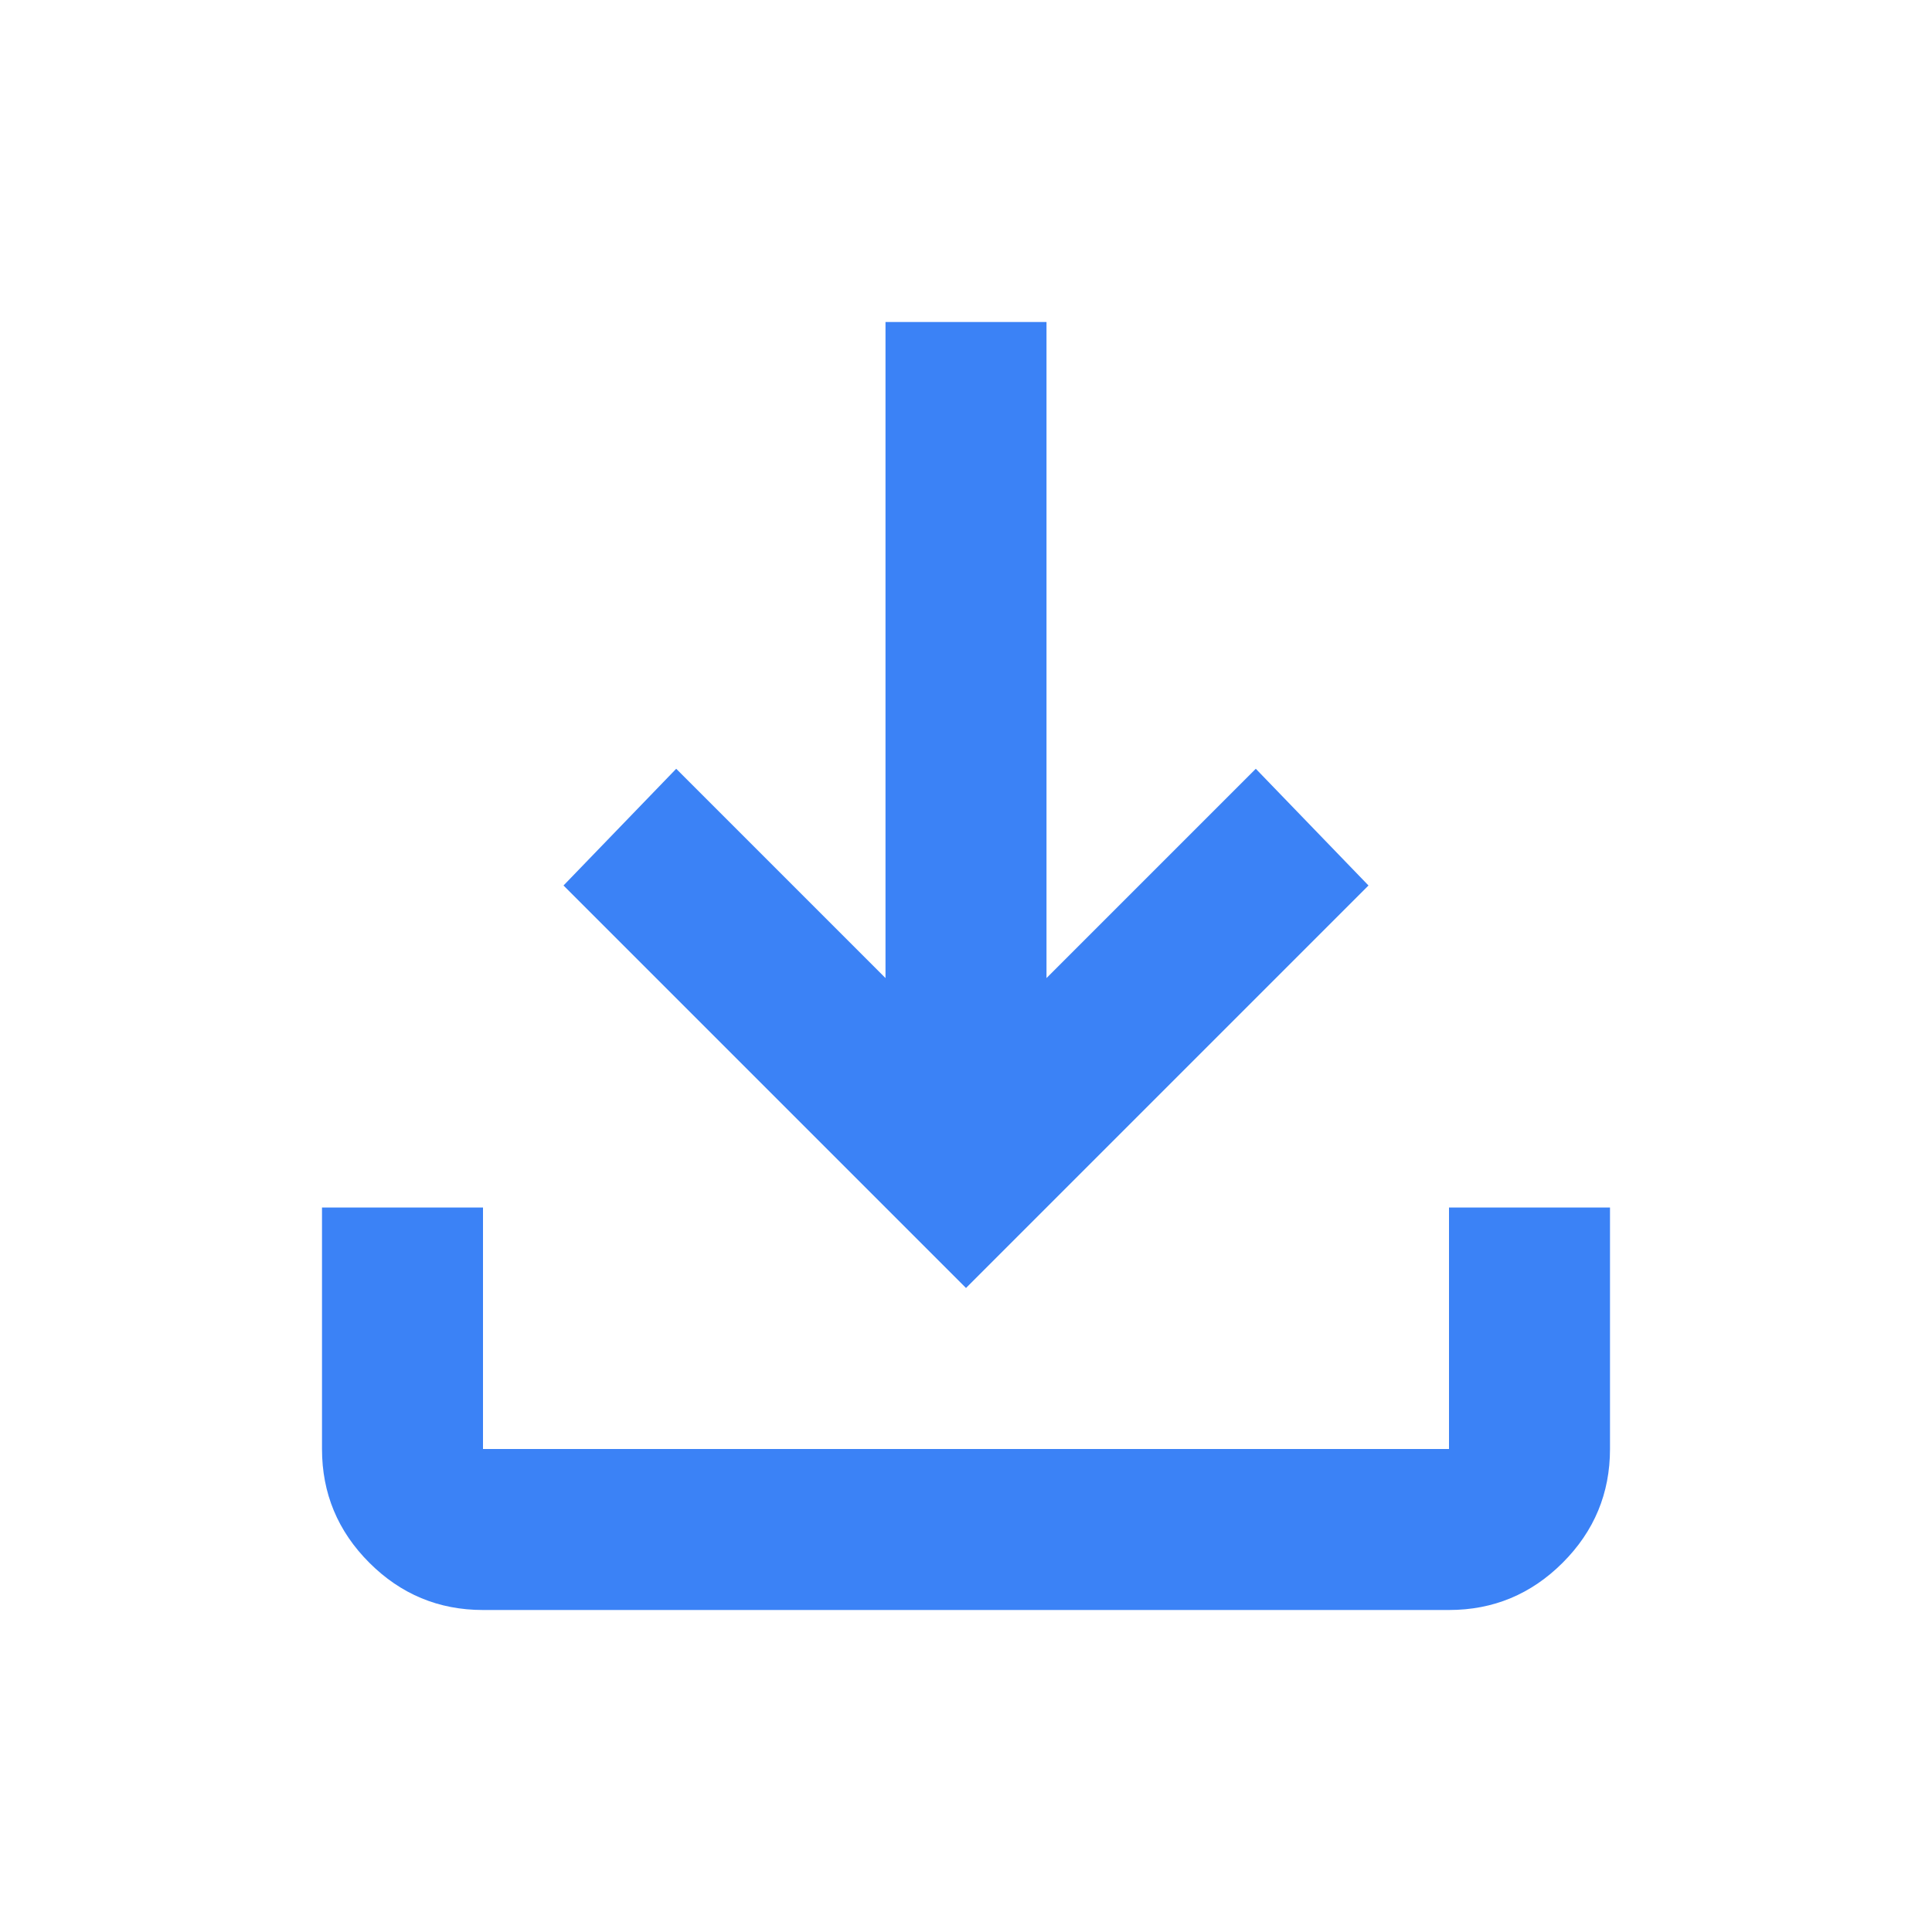
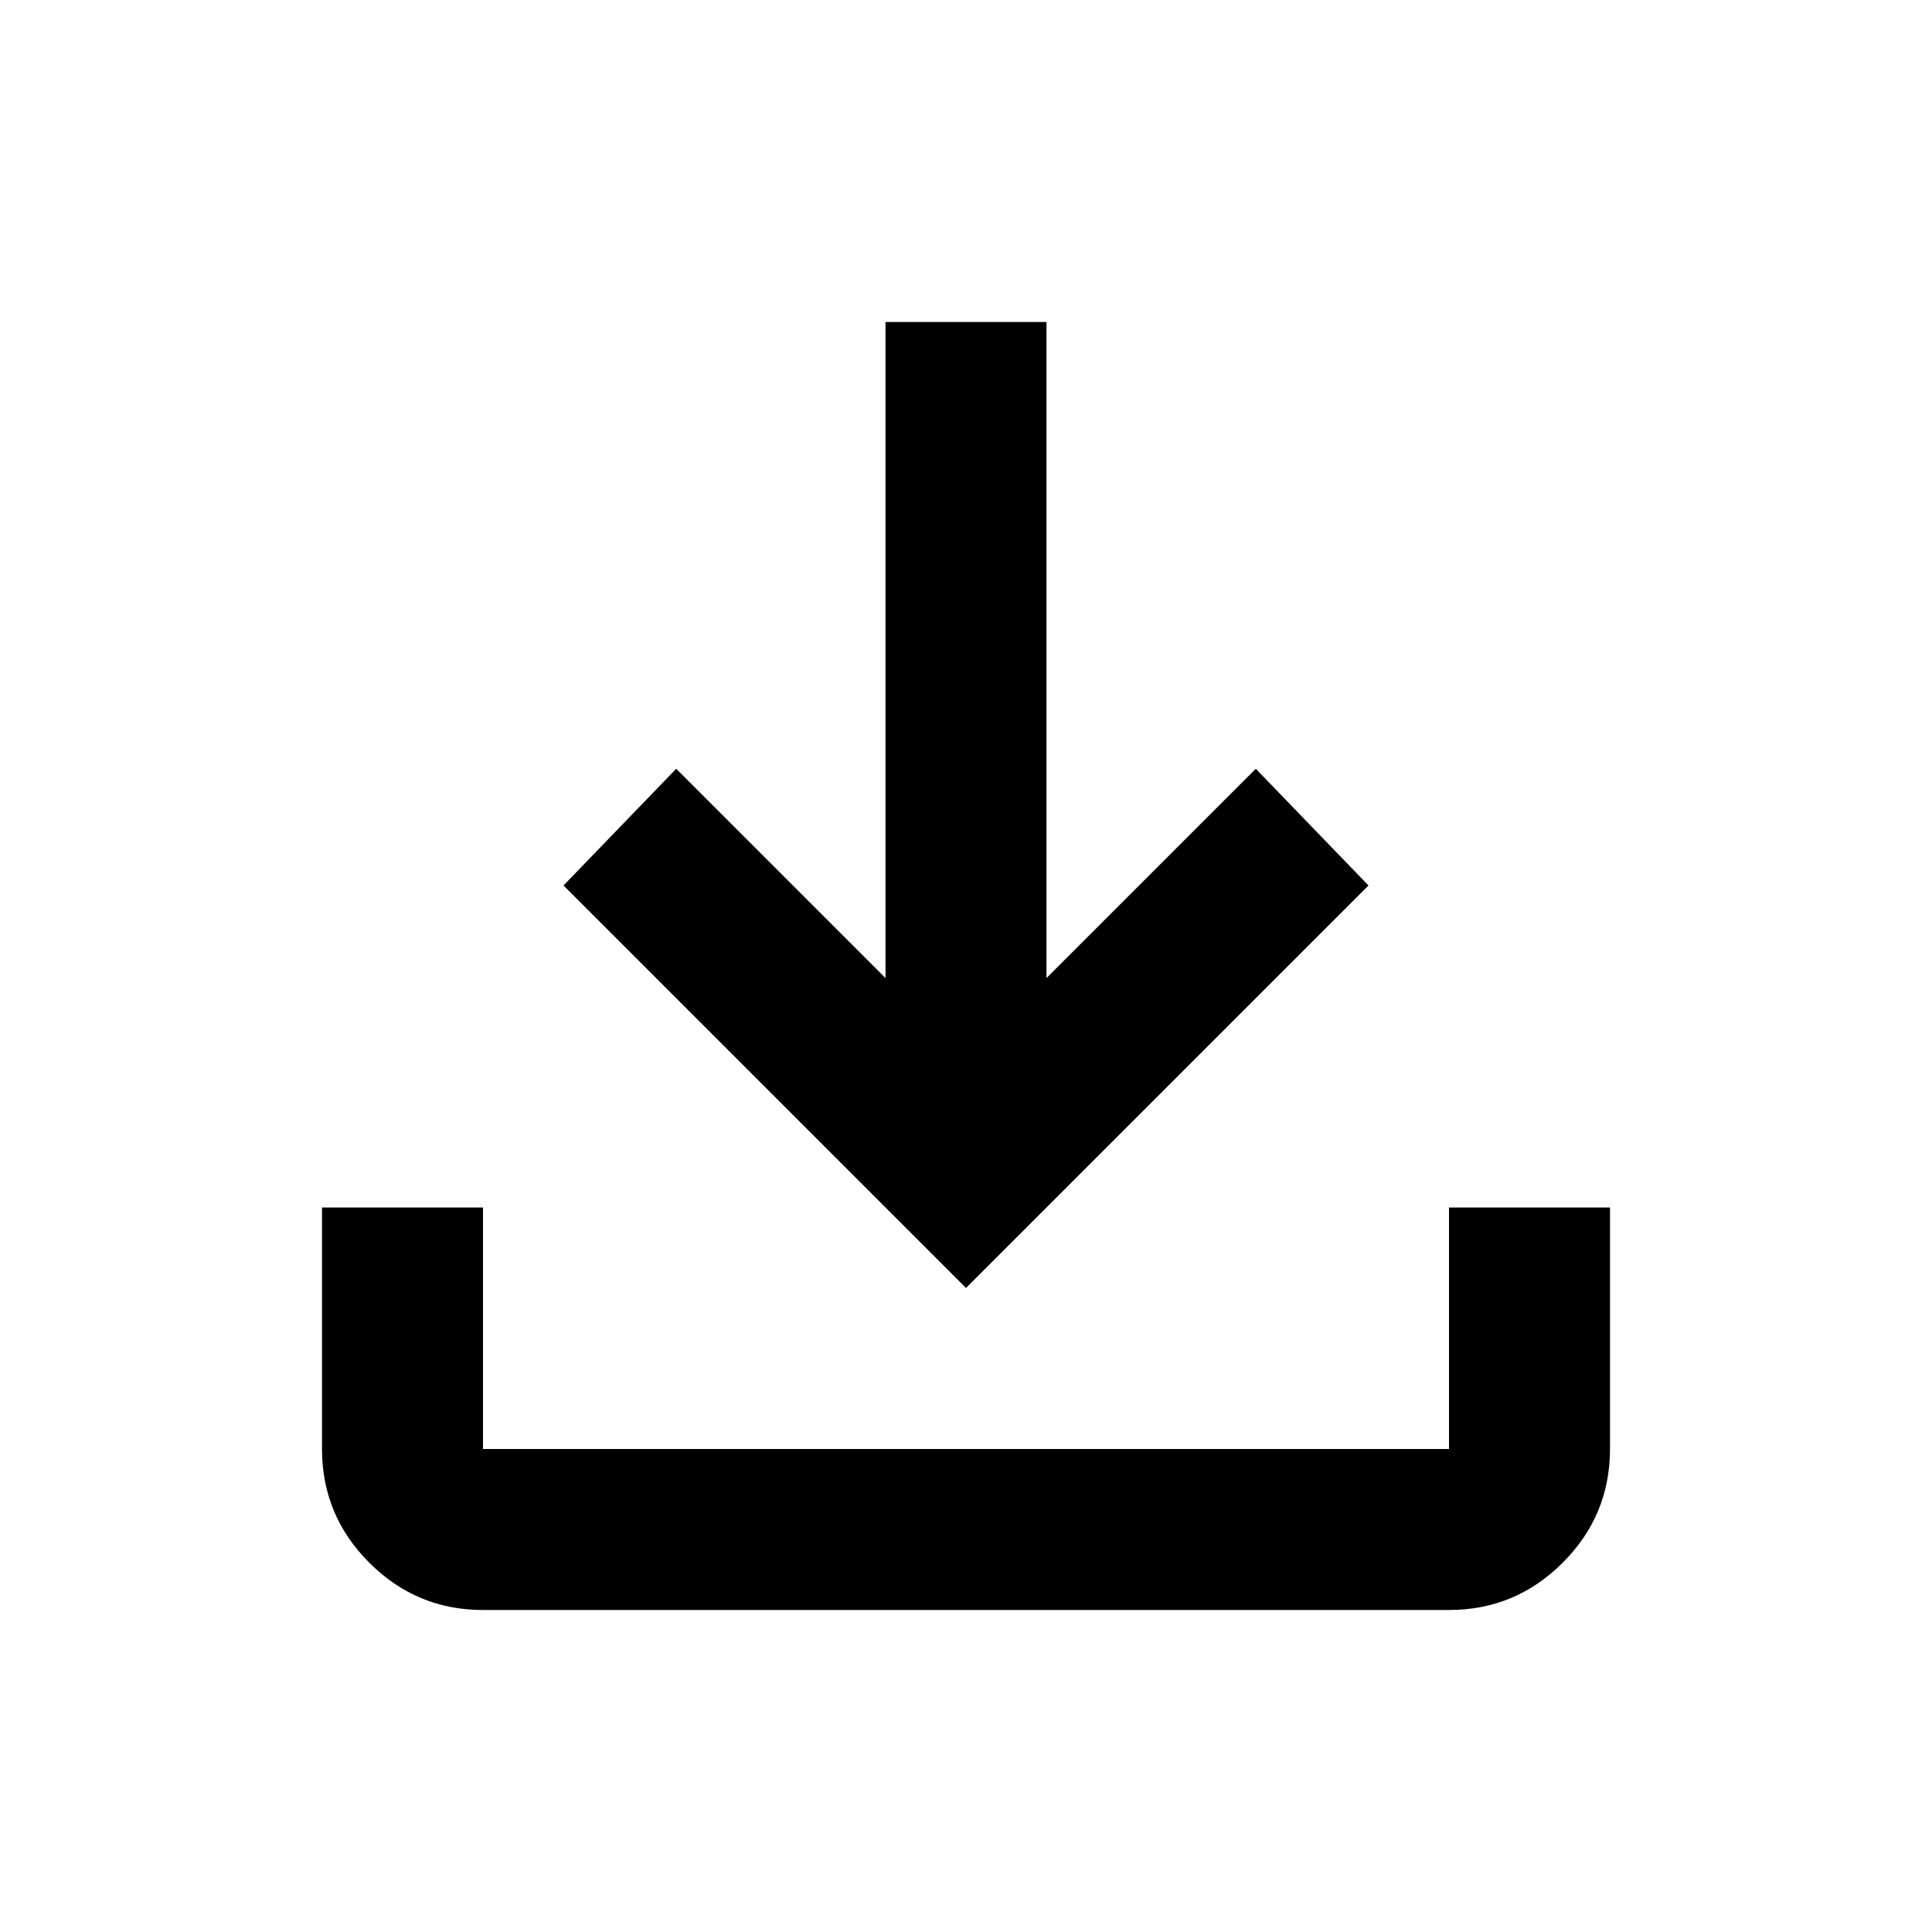
- <svg xmlns="http://www.w3.org/2000/svg" height="24px" viewBox="0 -960 960 960" width="24px" fill="#3b82f6">
+ <svg xmlns="http://www.w3.org/2000/svg" height="24px" viewBox="0 -960 960 960" width="24px" fill="currentColor">
  <path d="M480-320 280-520l56-58 104 104v-326h80v326l104-104 56 58-200 200ZM240-160q-33 0-56.5-23.5T160-240v-120h80v120h480v-120h80v120q0 33-23.5 56.5T720-160H240Z" />
</svg>
